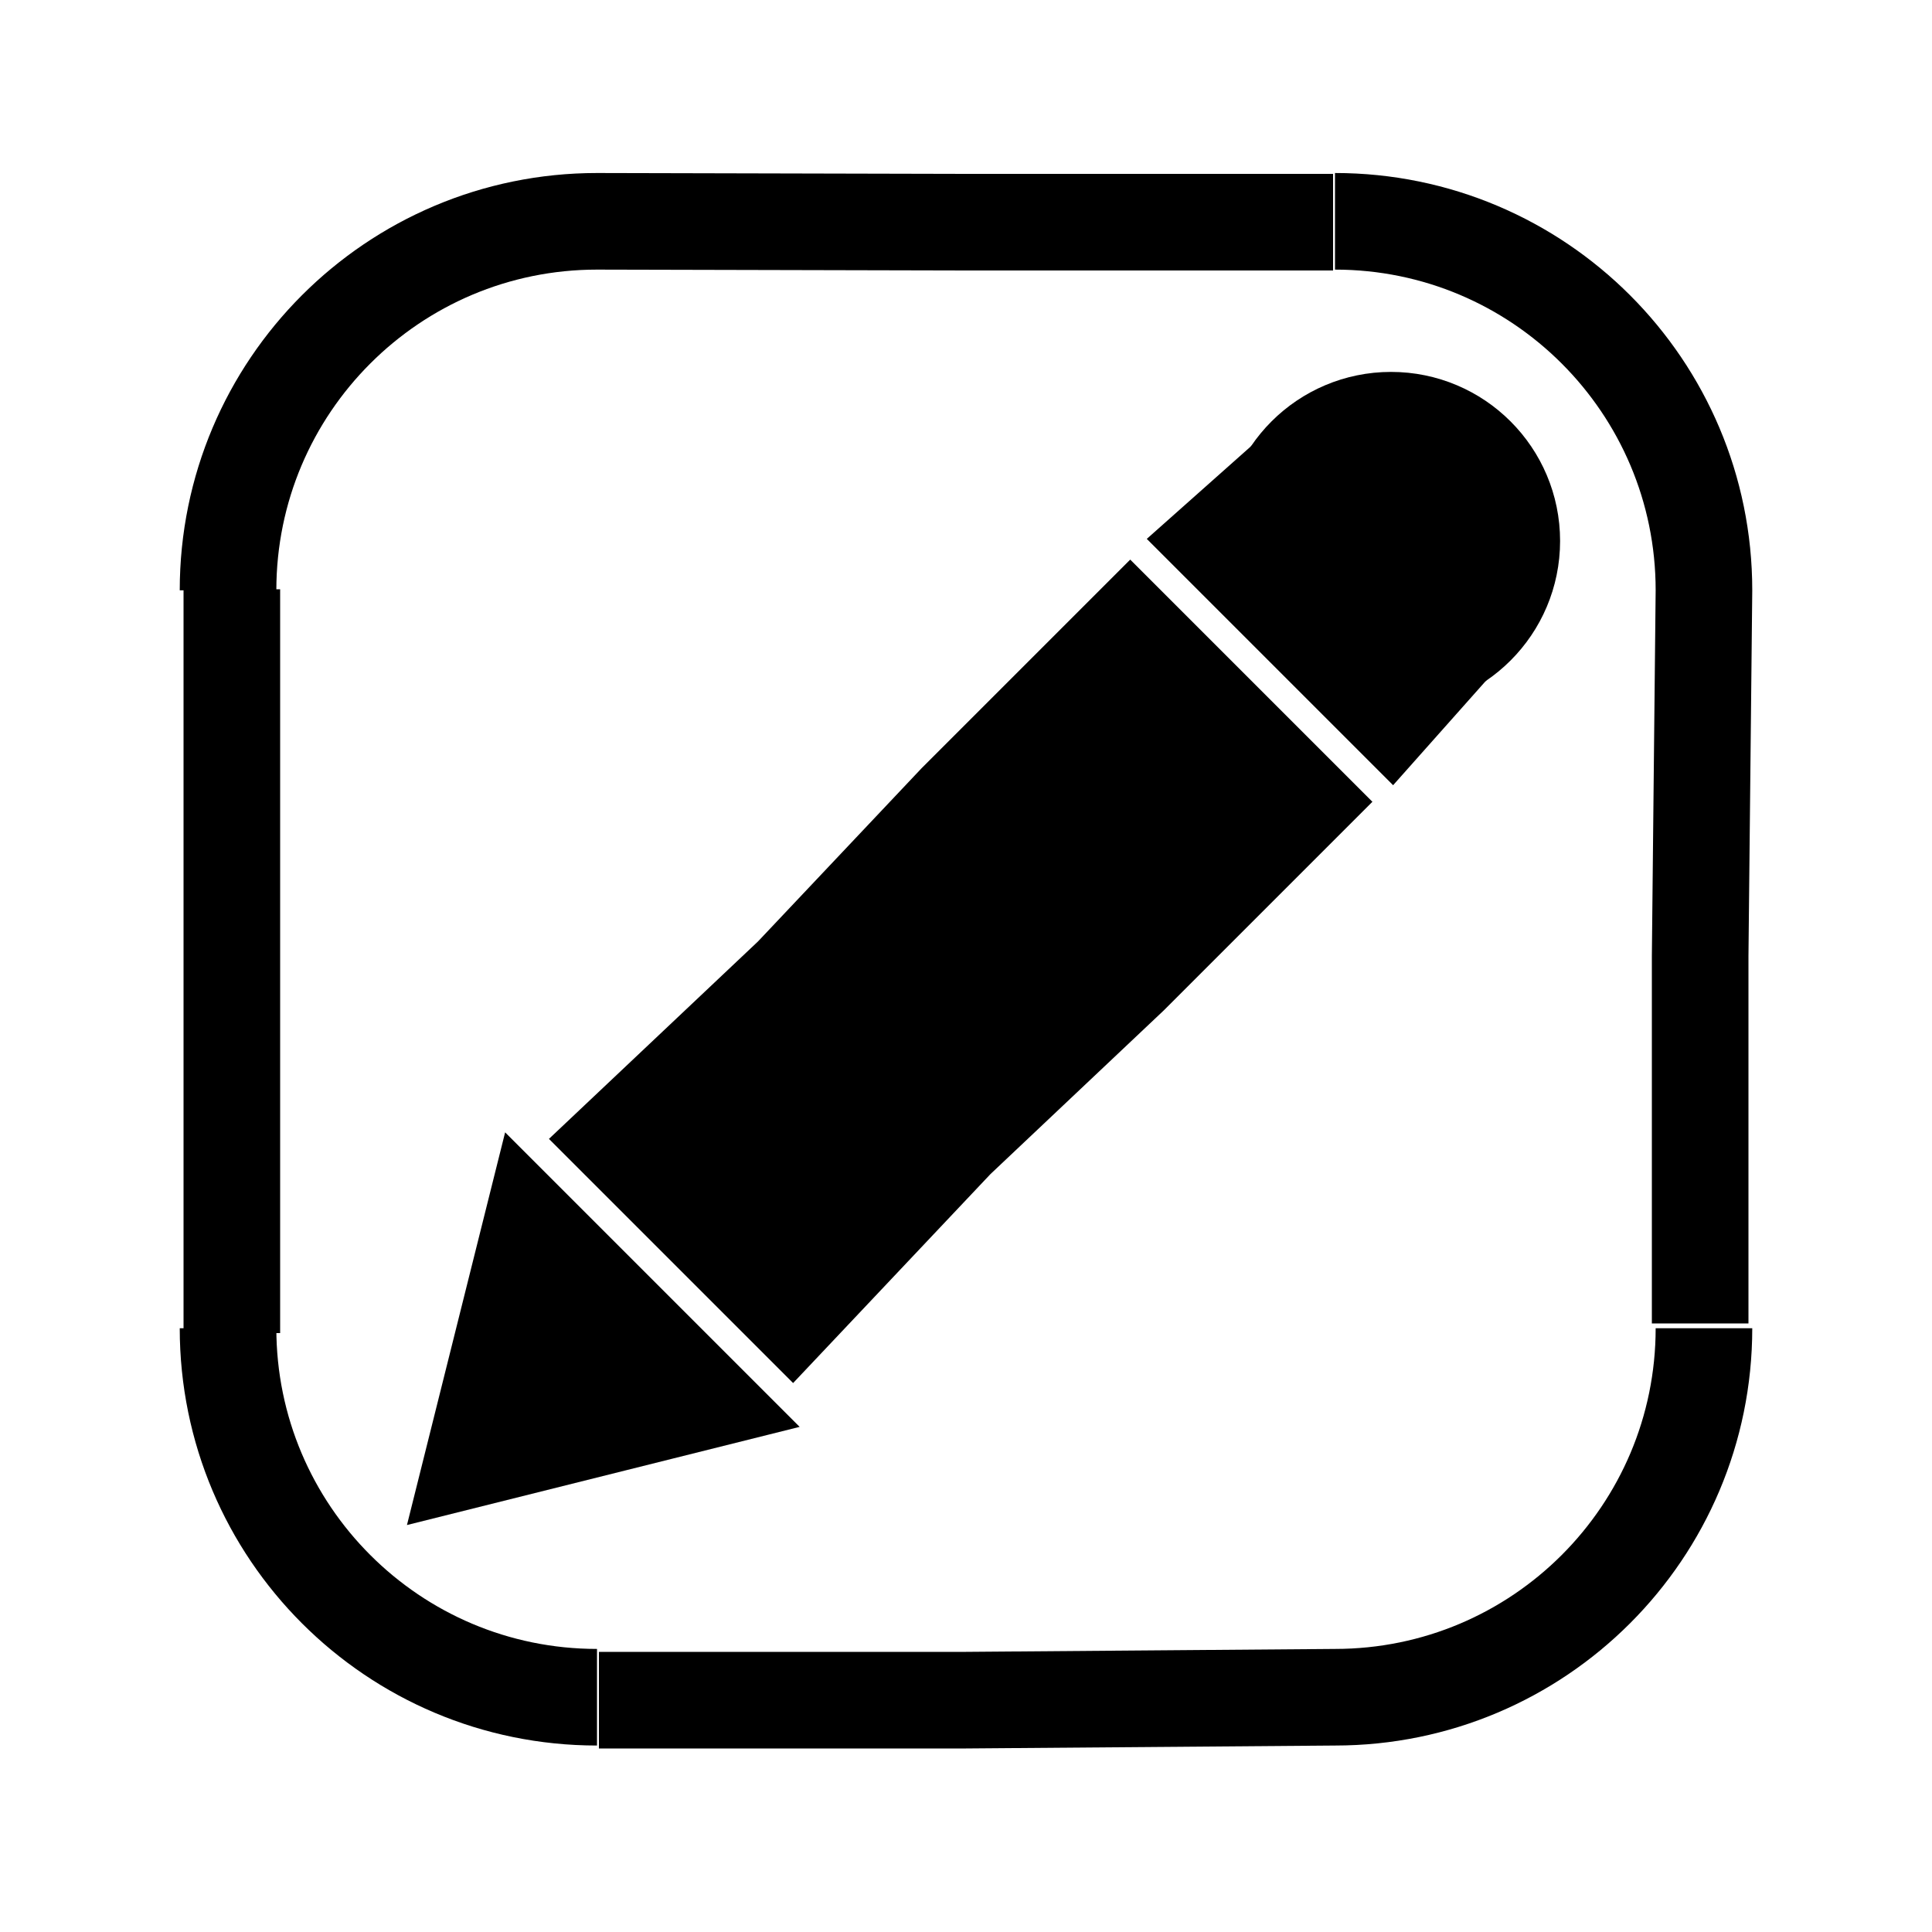
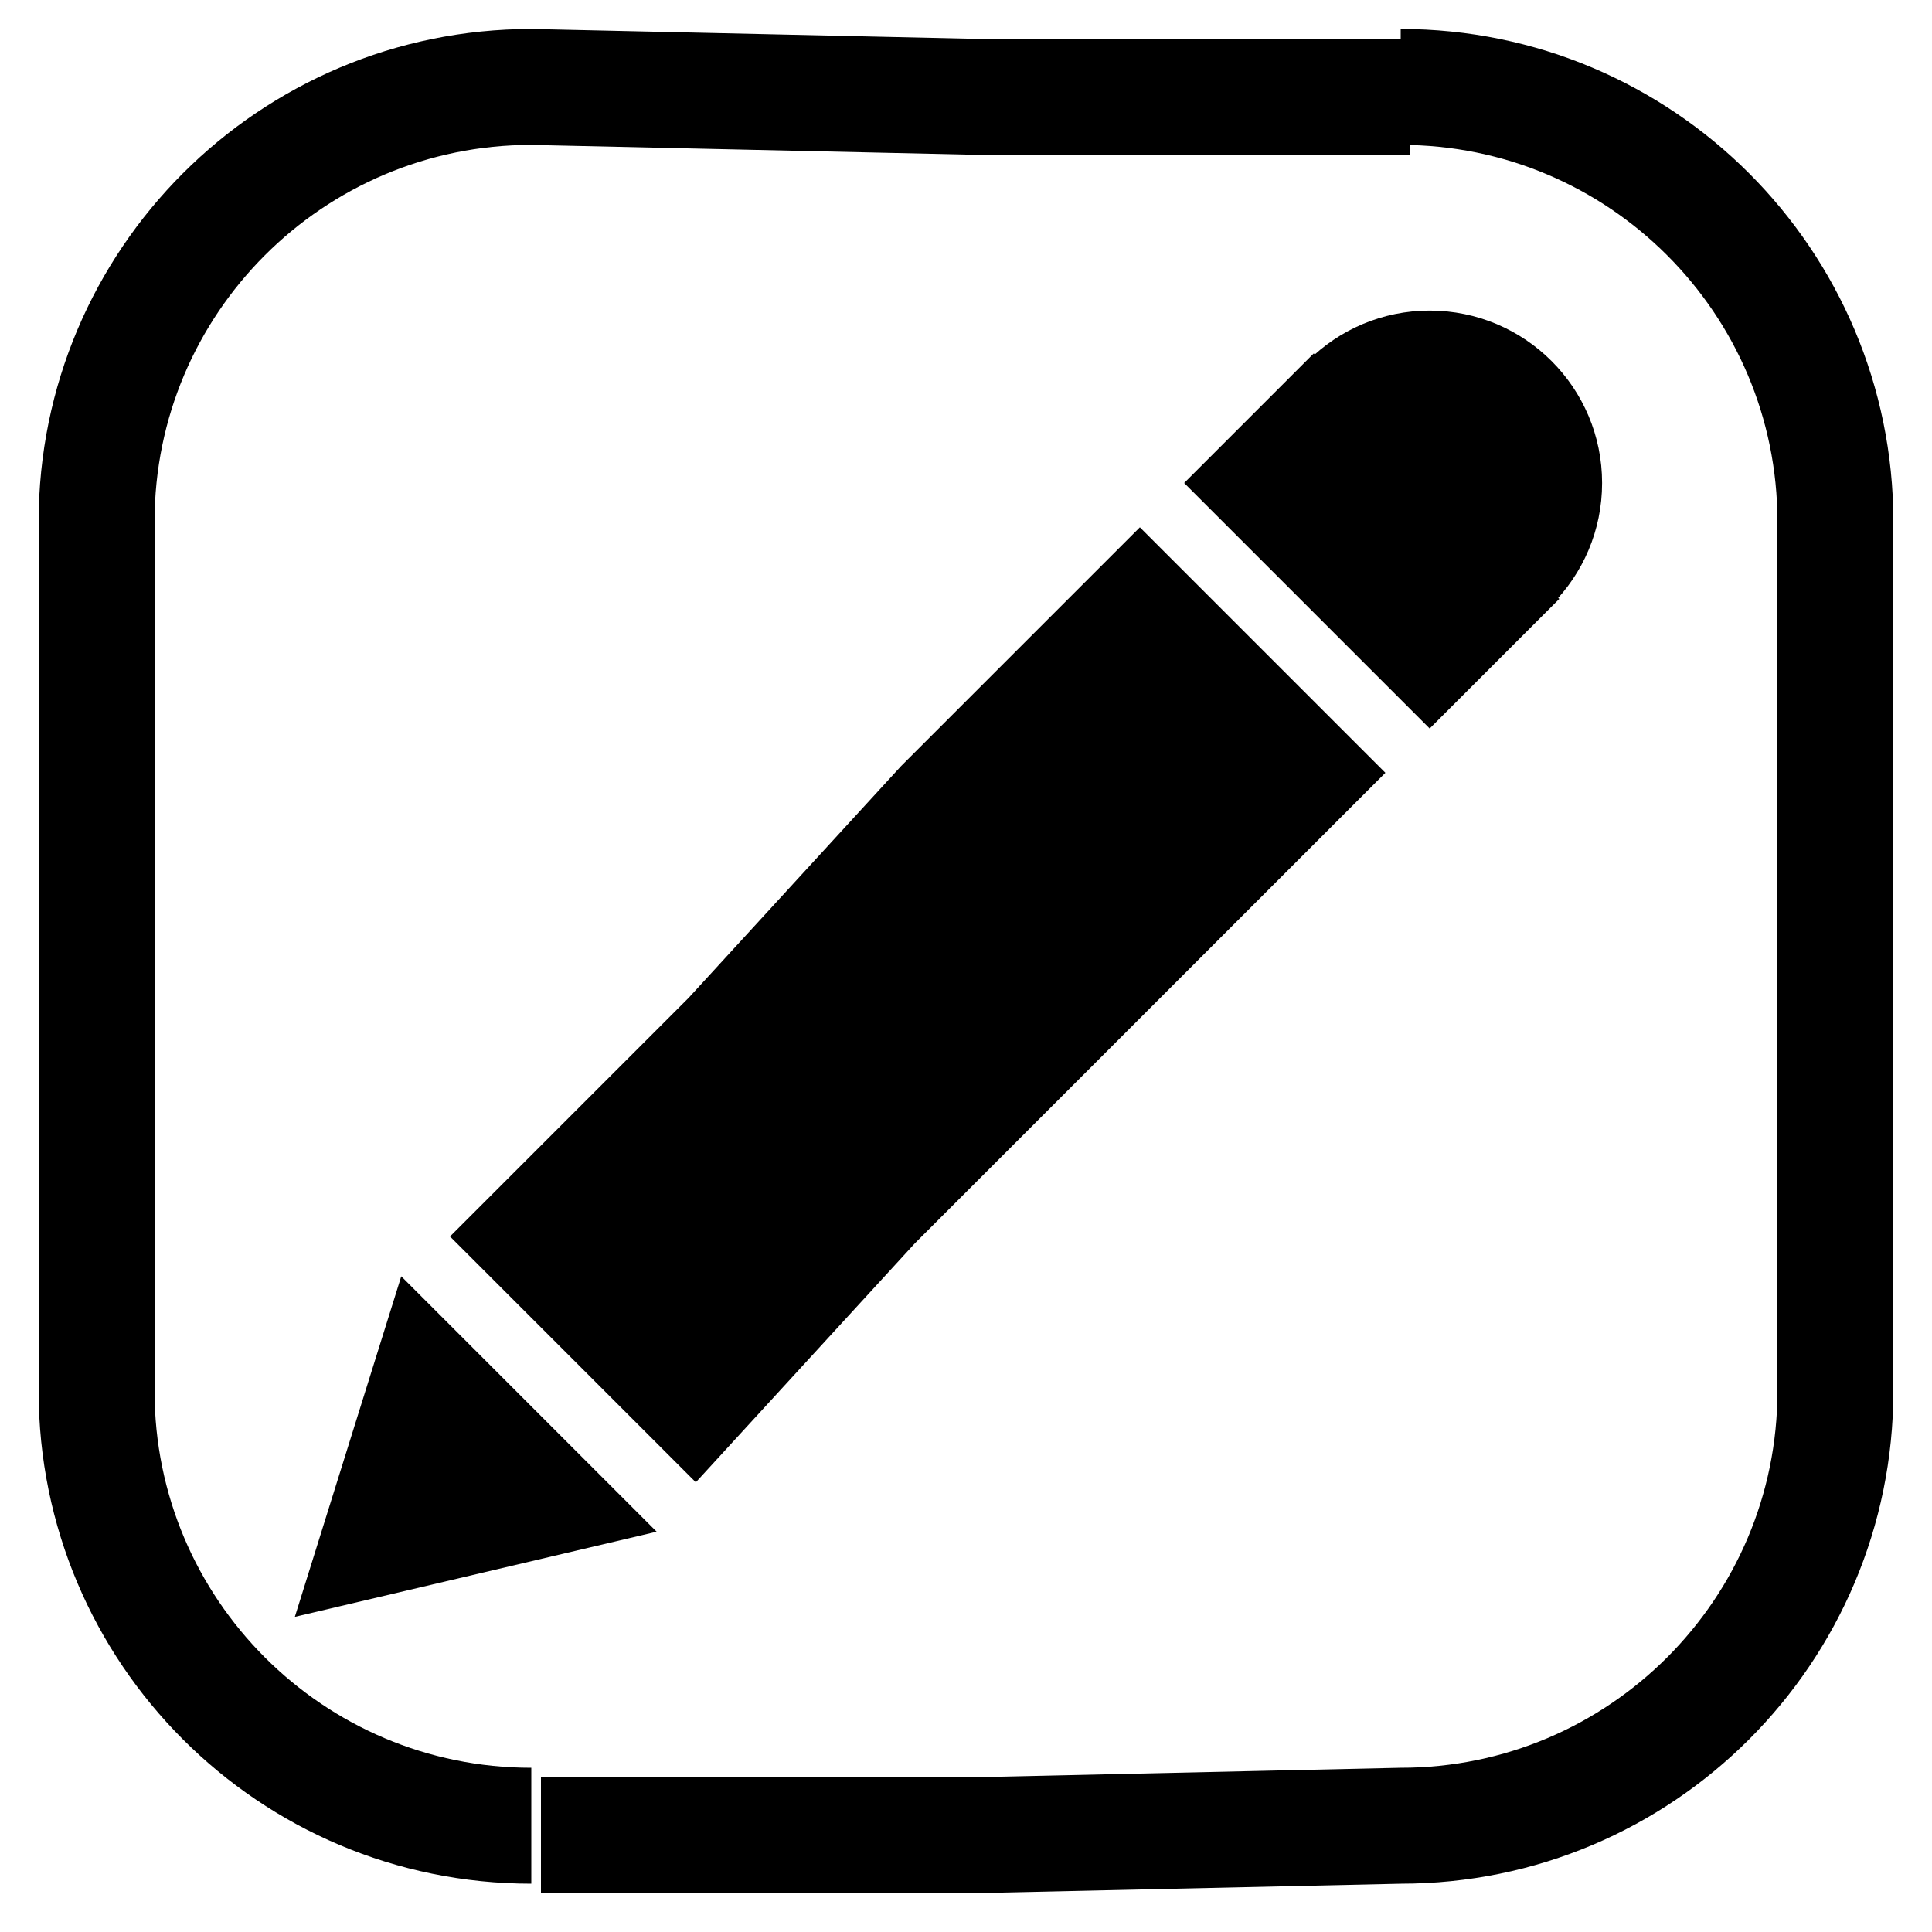
- <svg xmlns="http://www.w3.org/2000/svg" width="200" height="200" viewbox="0 0 200 200">
-   <path d="M73 127 L64 118 L82 101 L99 83 L117 65 L135 83 L117 101 L99 118 L82 136 L73 127 Z" stroke="black" stroke-width="10" fill="black" />
-   <path d="M135 65 L126 56 L135 48 L144 56 L152 65 L144 74 L135 65 Z" stroke="black" stroke-width="10" fill="black" />
-   <circle cx="144" cy="56" r="12.5" stroke="black" stroke-width="10" fill="black" />
-   <path d="M64 136 L73 145 L61 148 L49 151 L52 139 L55 127 L64 136 Z" stroke="black" stroke-width="10" fill="black" />
-   <path d="M24 138 L24 99 L24 61 M23.607 61.107           A38.197 38.197 0 0 1 61.803 22.91L100 23 L138 23 M138.197 22.91           A38.197 38.197 0 0 1 176.393 61.107L176 99 L176 137 M176.393 137.5           A38.197 38.197 0 0 1 138.197 175.697L100 176 L62 176 M61.803 175.697           A38.197 38.197 0 0 1 23.607 137.5" stroke="black" stroke-width="10" fill="none" />
+ <svg xmlns="http://www.w3.org/2000/svg" width="100" height="100" viewbox="0 0 100 100">
+   <path d="M5 72 L5 27 M5 27           A22.5 22.5 0 0 1 27.5 4.5L50 5 L73 5 M72.5 4.5           A22.5 22.5 0 0 1 95 27L95 50 L95 72 M95 72           A22.5 22.5 0 0 1 72.5 94.5L50 95 L28 95 M27.5 94.5           A22.5 22.5 0 0 1 5 72" stroke="black" stroke-width="6" fill="none" />
+   <path d="M16 83 L33 79 L21 67 L16 83 Z" stroke="black" stroke-width="1" fill="black" />
+   <path d="M24 64 L36 76 L47 64 L59 52 L71 40 L59 28 L47 40 L36 52 L24 64 Z" stroke="black" stroke-width="1" fill="black" />
+   <path d="M62 25 L68 19 L74 25 L80 31 L74 37 L68 31 L62 25 Z" stroke="black" stroke-width="1" fill="black" />
+   <circle cx="74" cy="25" r="8.424" stroke="black" stroke-width="1" fill="black" />
</svg>
